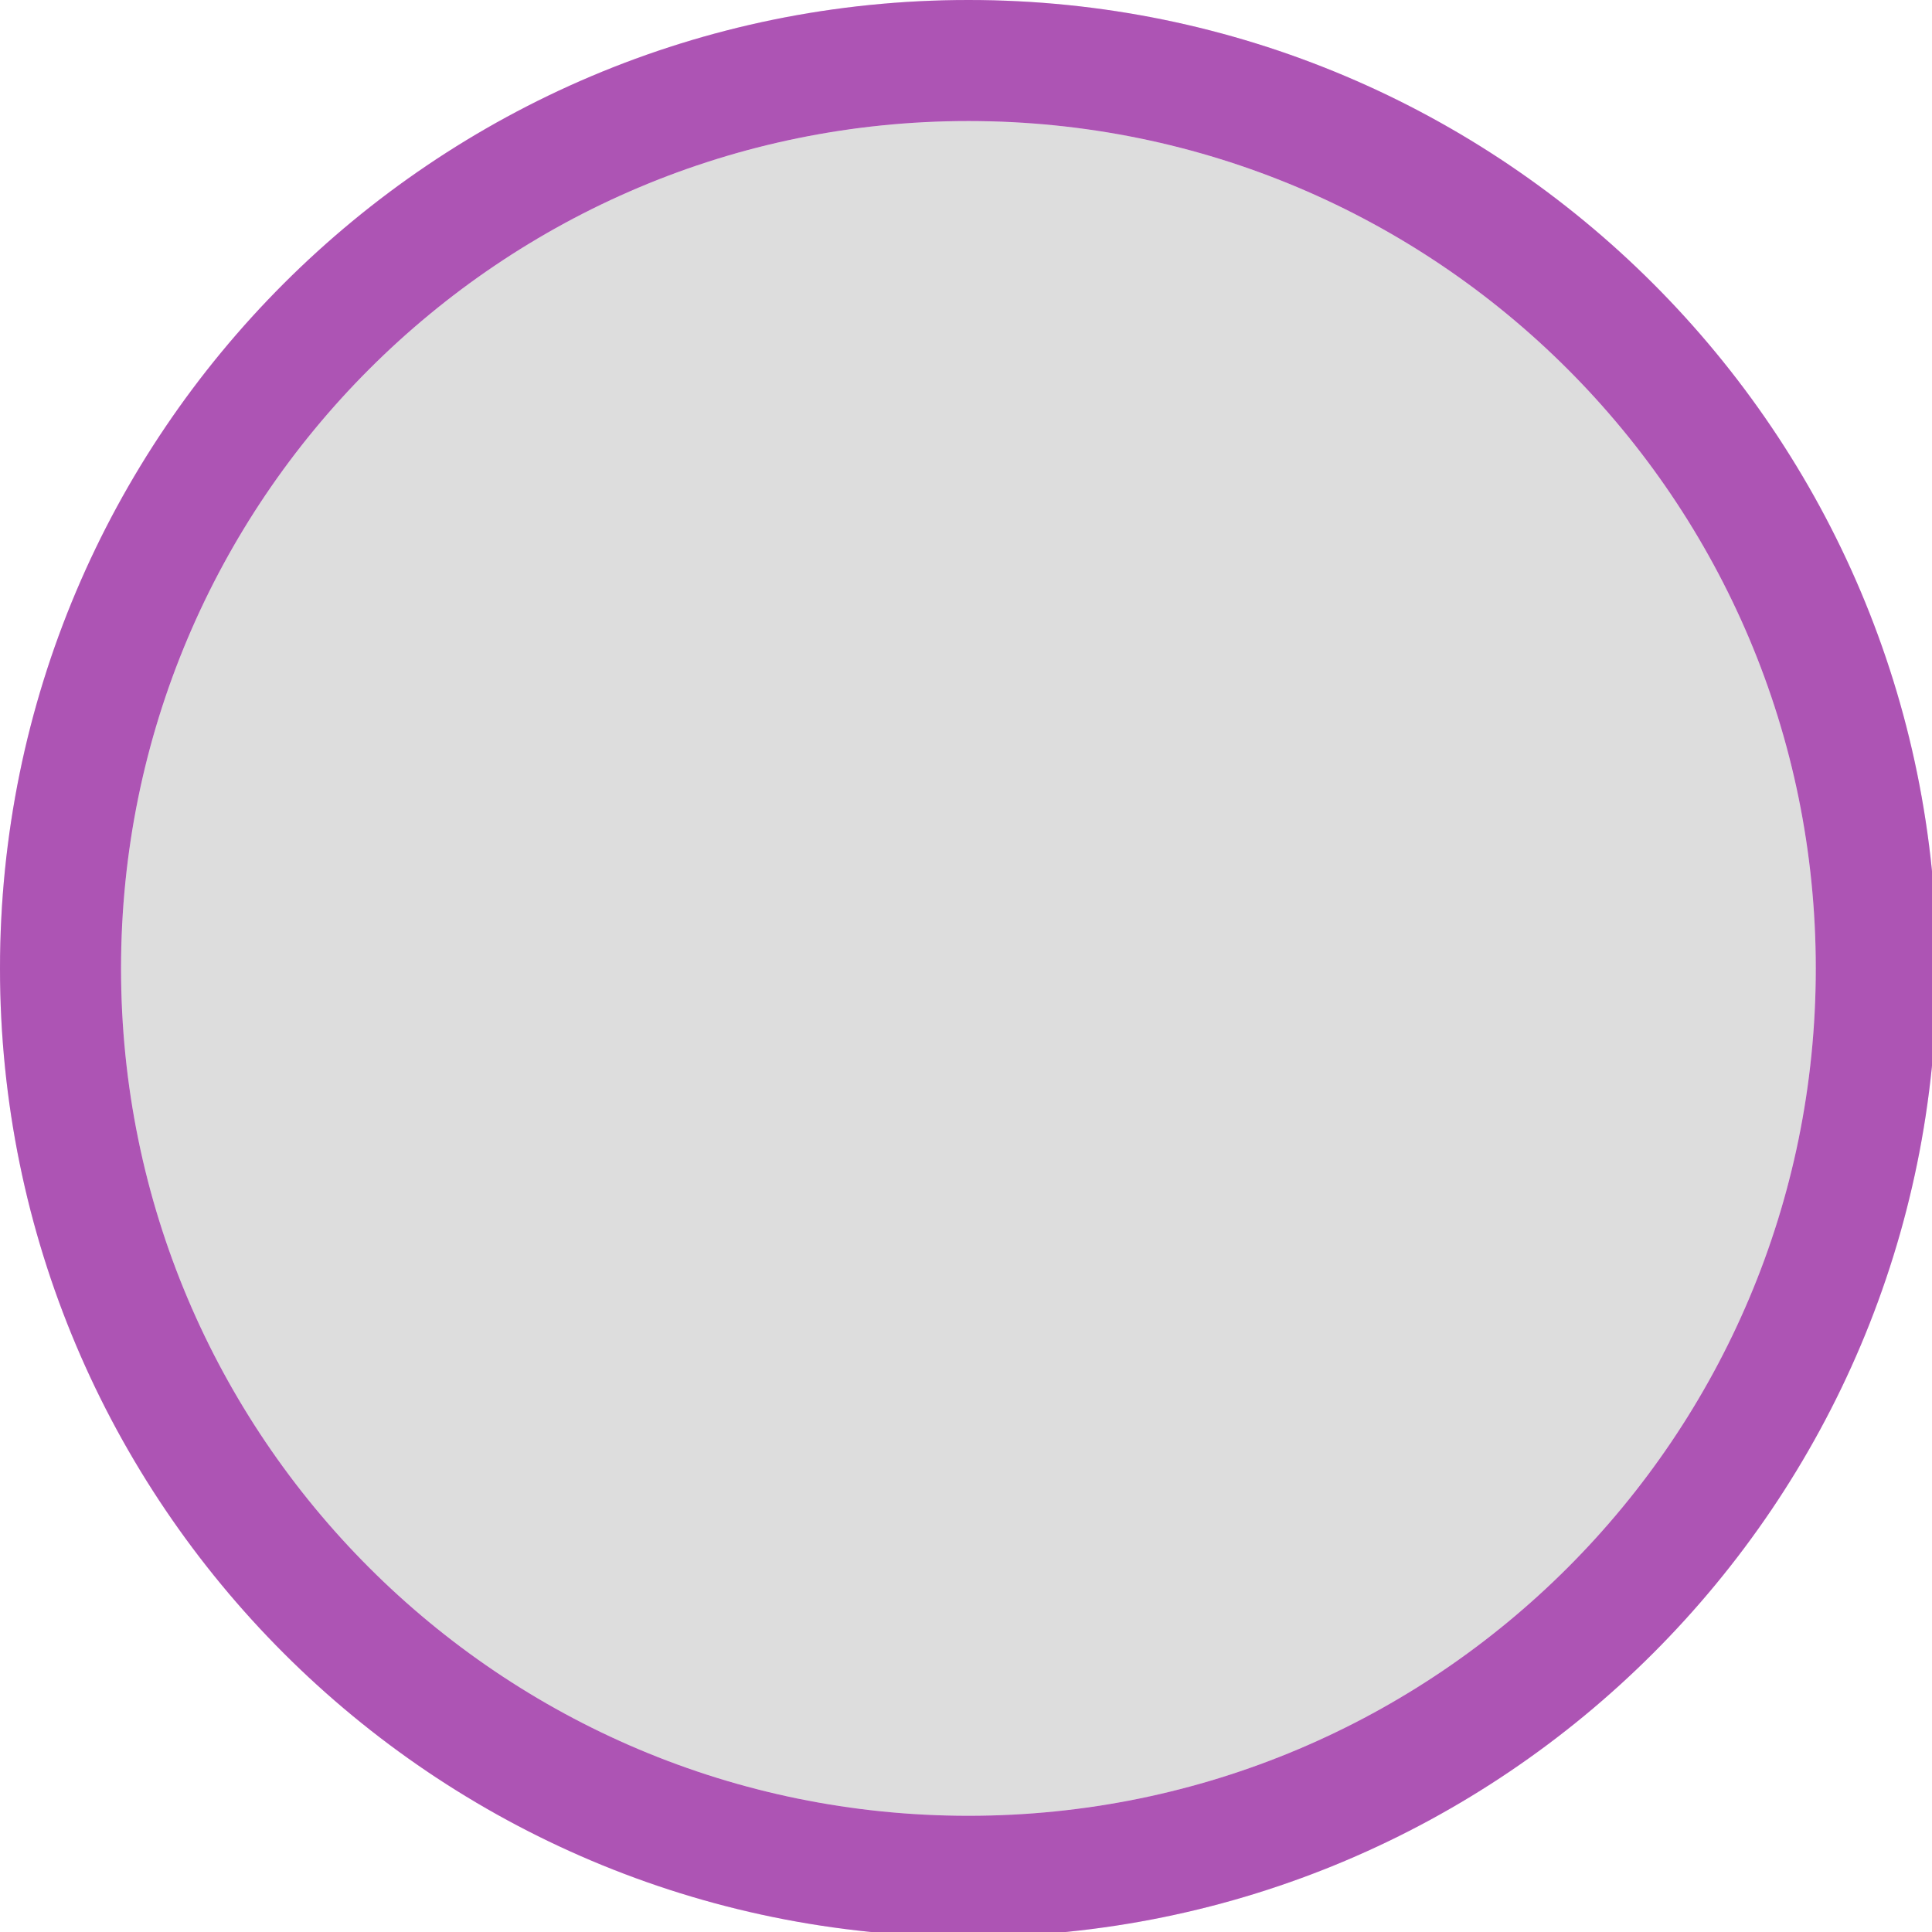
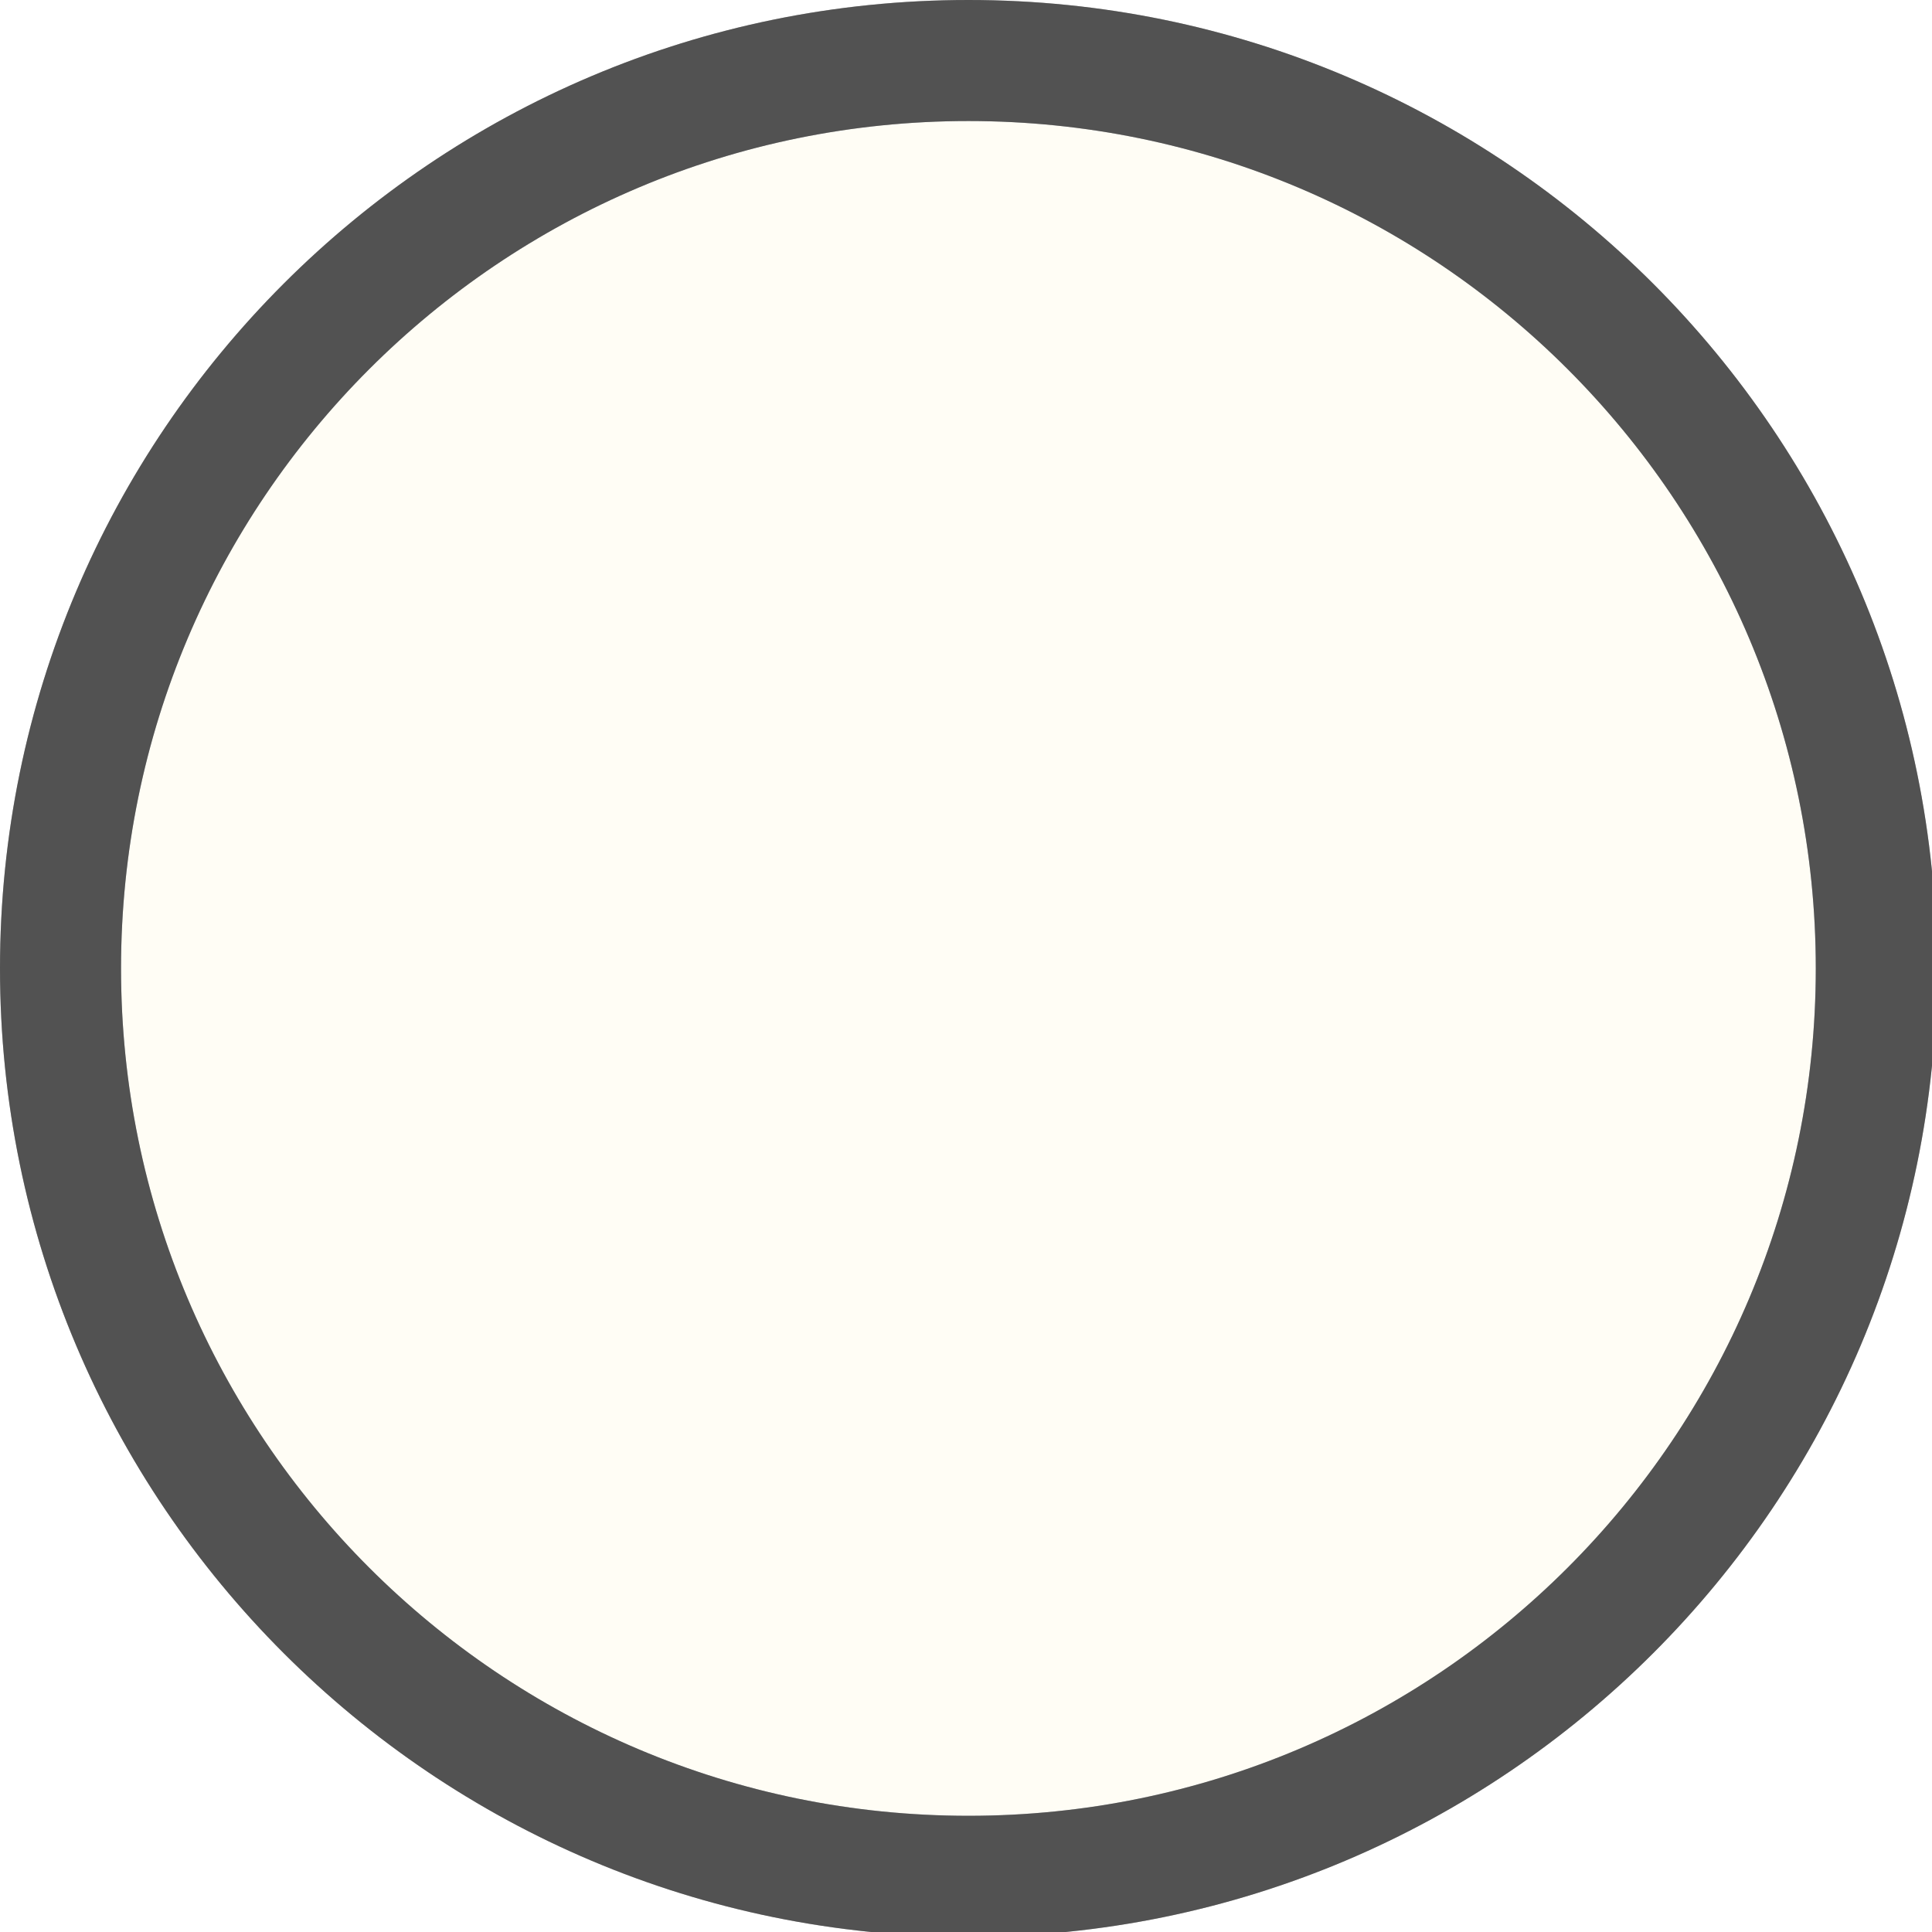
<svg xmlns="http://www.w3.org/2000/svg" width="133pt" height="133pt" viewBox="0 0 133 133" version="1.1">
  <g id="surface1">
-     <path style=" stroke:none;fill-rule:nonzero;fill:#dddddd;fill-opacity:1;" d="M 125 66.668 C 125 98.895 98.895 125 66.668 125 C 34.441 125 8.332 98.895 8.332 66.668 C 8.332 34.441 34.441 8.332 66.668 8.332 C 98.895 8.332 125 34.441 125 66.668 Z M 125 66.668 " />
-     <path style=" stroke:none;fill-rule:nonzero;fill:#ee6ff8;fill-opacity:1;" d="M 66.668 0 C 29.852 0 0 29.852 0 66.668 C 0 103.484 29.852 133.332 66.668 133.332 C 103.484 133.332 133.332 103.484 133.332 66.668 C 133.332 29.852 103.484 0 66.668 0 Z M 66.668 8.332 C 98.895 8.332 125 34.441 125 66.668 C 125 98.895 98.895 125 66.668 125 C 34.441 125 8.332 98.895 8.332 66.668 C 8.332 34.441 34.441 8.332 66.668 8.332 Z M 66.668 8.332 " />
-     <path style=" stroke:none;fill-rule:nonzero;fill:#171717;fill-opacity:0.30;" d="M 66.668 0 C 29.852 0 0 29.852 0 66.668 C 0 103.484 29.852 133.332 66.668 133.332 C 103.484 133.332 133.332 103.484 133.332 66.668 C 133.332 29.852 103.484 0 66.668 0 Z M 66.668 8.332 C 98.895 8.332 125 34.441 125 66.668 C 125 98.895 98.895 125 66.668 125 C 34.441 125 8.332 98.895 8.332 66.668 C 8.332 34.441 34.441 8.332 66.668 8.332 Z M 66.668 8.332 " />
+     <path style=" stroke:none;fill-rule:nonzero;fill:#fffdf5;fill-opacity:1;" d="M 125 66.668 C 125 98.895 98.895 125 66.668 125 C 34.441 125 8.332 98.895 8.332 66.668 C 8.332 34.441 34.441 8.332 66.668 8.332 C 98.895 8.332 125 34.441 125 66.668 Z M 125 66.668 " />
+     <path style=" stroke:none;fill-rule:nonzero;fill:#171717;fill-opacity:1;" d="M 66.668 0 C 29.852 0 0 29.852 0 66.668 C 0 103.484 29.852 133.332 66.668 133.332 C 103.484 133.332 133.332 103.484 133.332 66.668 C 133.332 29.852 103.484 0 66.668 0 Z M 66.668 8.332 C 98.895 8.332 125 34.441 125 66.668 C 125 98.895 98.895 125 66.668 125 C 34.441 125 8.332 98.895 8.332 66.668 C 8.332 34.441 34.441 8.332 66.668 8.332 Z M 66.668 8.332 " />
+     <path style=" stroke:none;fill-rule:nonzero;fill:#dddddd;fill-opacity:0.30;" d="M 66.668 0 C 29.852 0 0 29.852 0 66.668 C 0 103.484 29.852 133.332 66.668 133.332 C 103.484 133.332 133.332 103.484 133.332 66.668 C 133.332 29.852 103.484 0 66.668 0 Z M 66.668 8.332 C 98.895 8.332 125 34.441 125 66.668 C 125 98.895 98.895 125 66.668 125 C 34.441 125 8.332 98.895 8.332 66.668 C 8.332 34.441 34.441 8.332 66.668 8.332 Z M 66.668 8.332 " />
  </g>
</svg>
